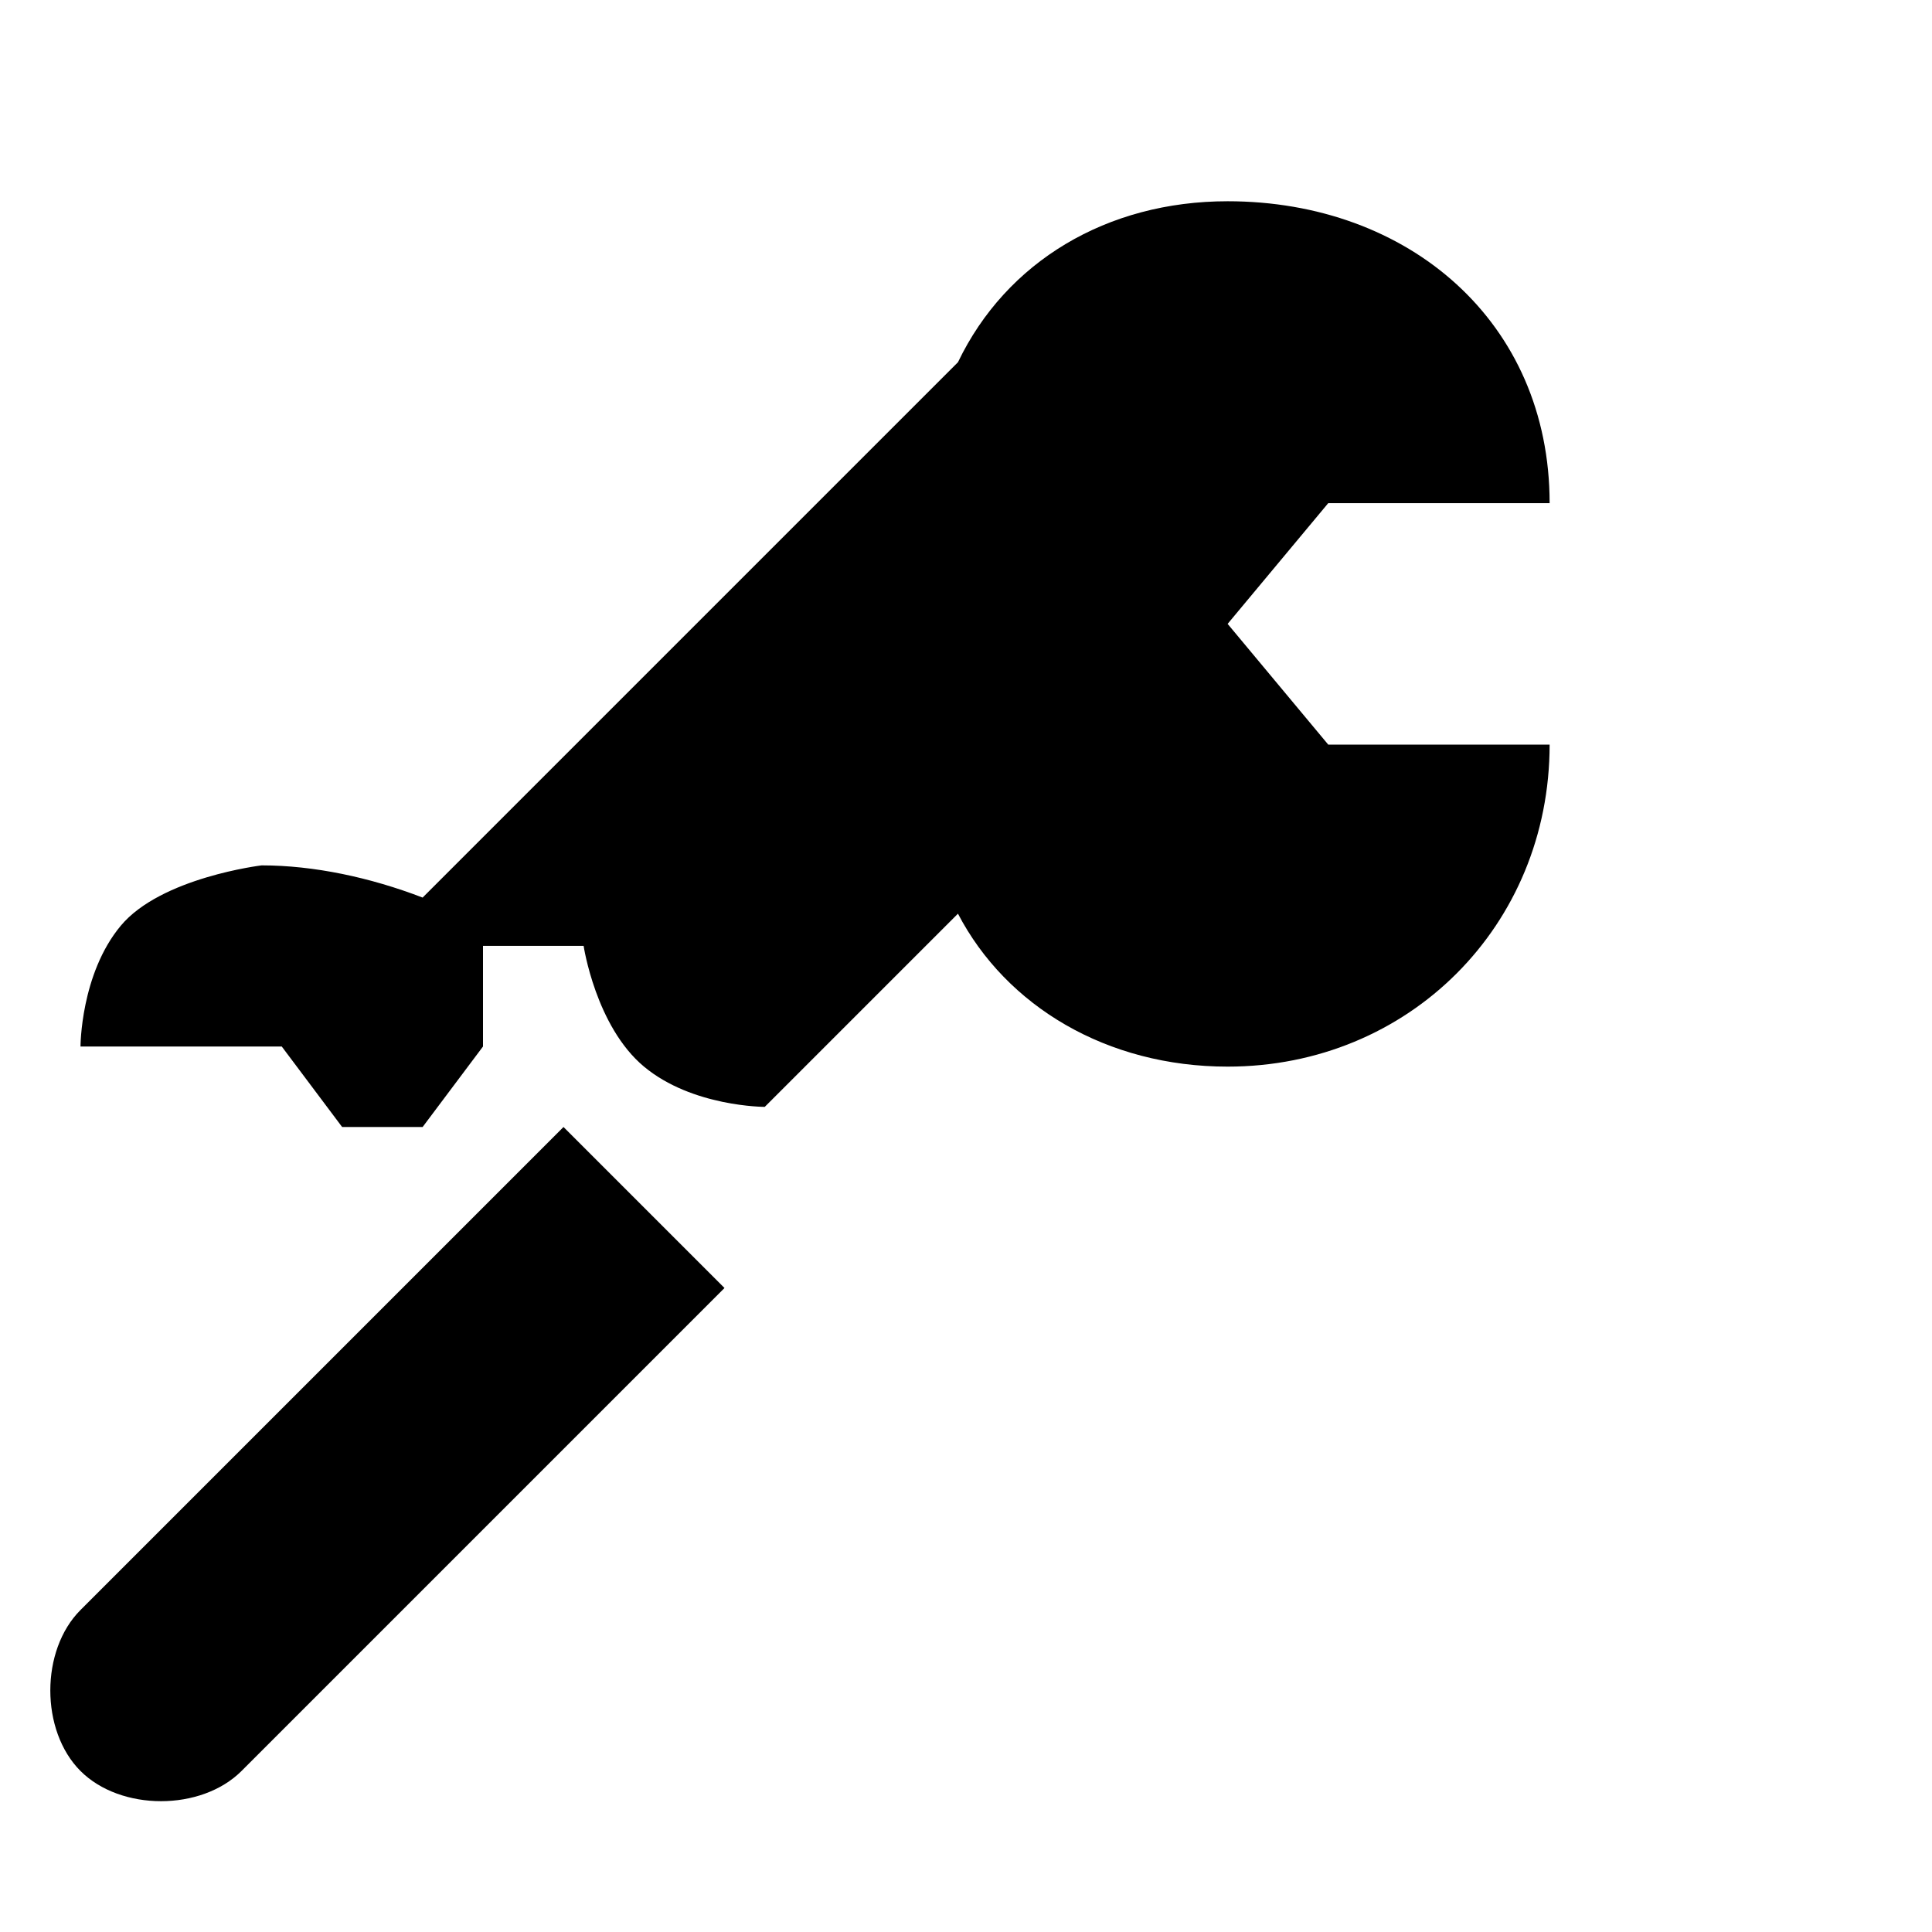
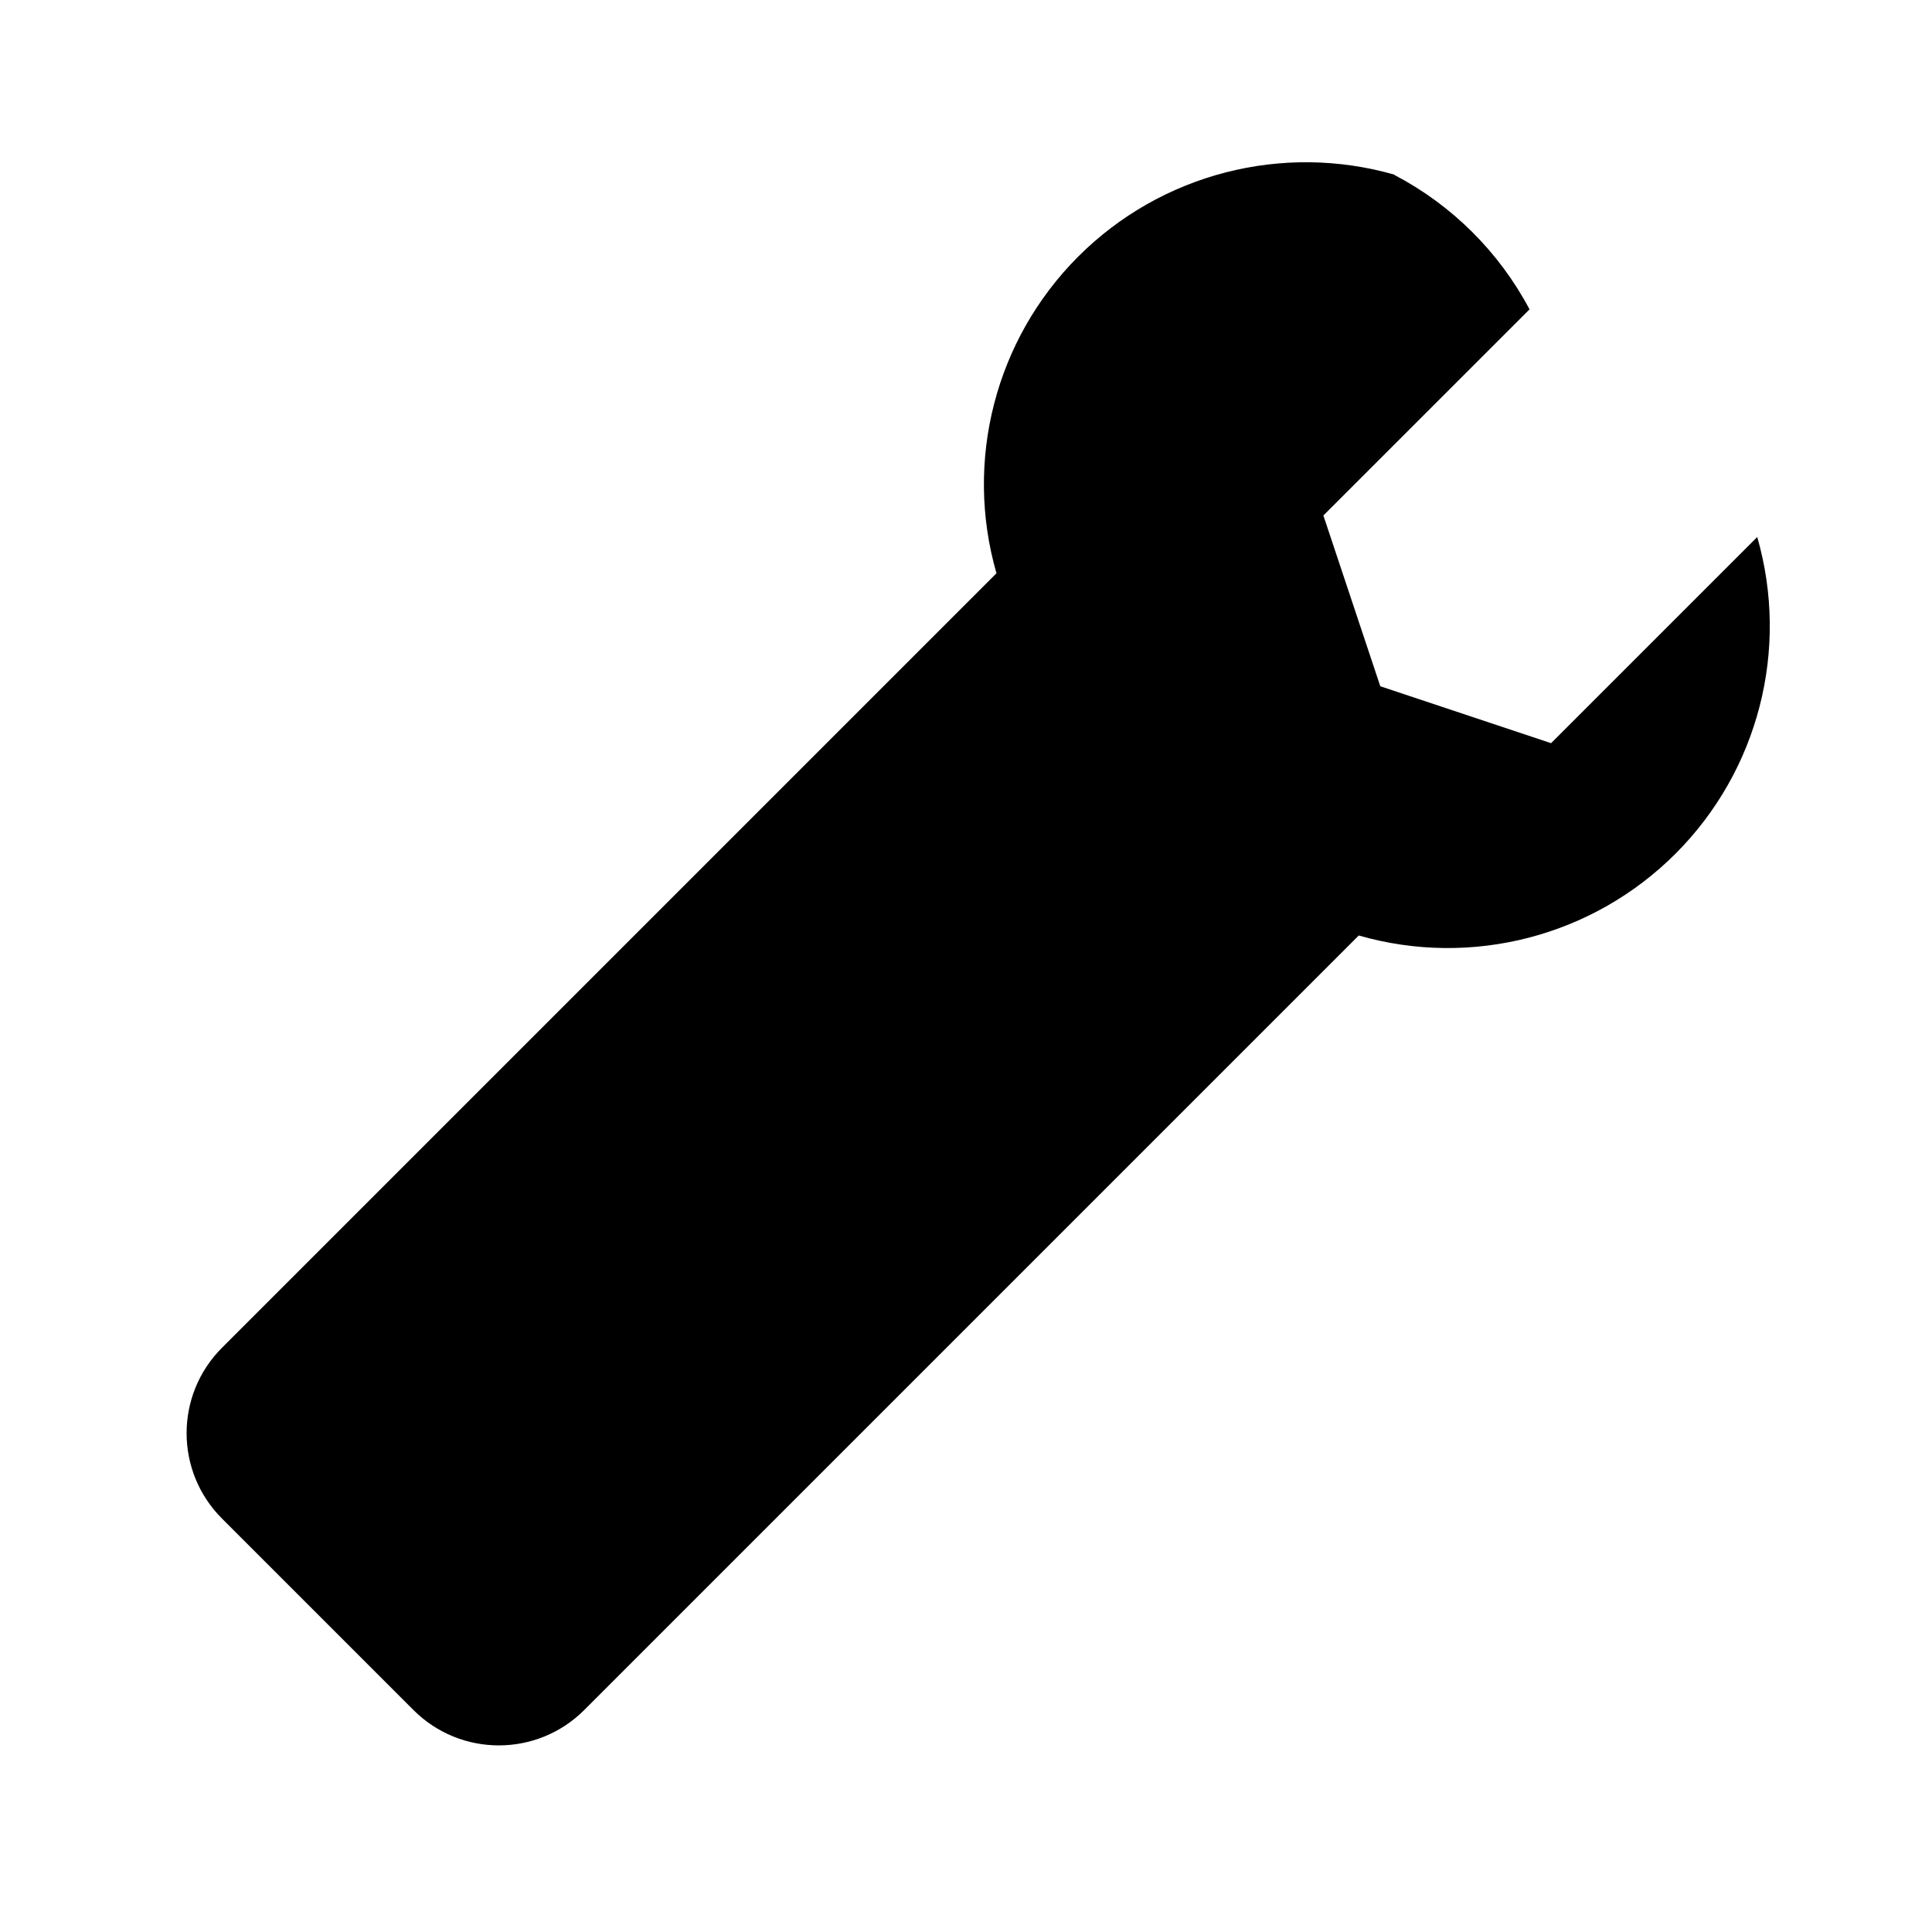
<svg xmlns="http://www.w3.org/2000/svg" viewBox="0 0 48 48">
-   <path d="M30.5,5 C27.5,5 25,6.5 23.8,9 L10.5,22.3 C9.2,21.8 7.8,21.5 6.5,21.5 C6.5,21.5 4,21.8 3,23 C2,24.2 2,26 2,26 L7,26 L8.5,28 L10.5,28 L12,26 L12,23.5 L14.5,23.5 C14.5,23.5 14.8,25.5 16,26.5 C17.2,27.5 19,27.5 19,27.5 L23.8,22.7 C25,25 27.5,26.5 30.5,26.5 C35,26.5 38.5,23 38.5,18.5 L33,18.5 L30.5,15.5 L33,12.5 L38.5,12.5 C38.5,8 35,5 30.5,5 Z M18,32 L6,44 C5,45 3,45 2,44 C1,43 1,41 2,40 L14,28 Z" fill="currentColor" />
+   <path fill="currentColor" d="M34.657 4.343a8 8 0 0 0-9.9 9.9L5.515 33.485a3 3 0 0 0 0 4.243l4.757 4.757a3 3 0 0 0 4.243 0l19.243-19.243a8 8 0 0 0 9.9-9.9l-5.122 5.122-4.243-1.414-1.414-4.243 5.122-5.121a8 8 0 0 0-3.364-3.343z" />
</svg>
